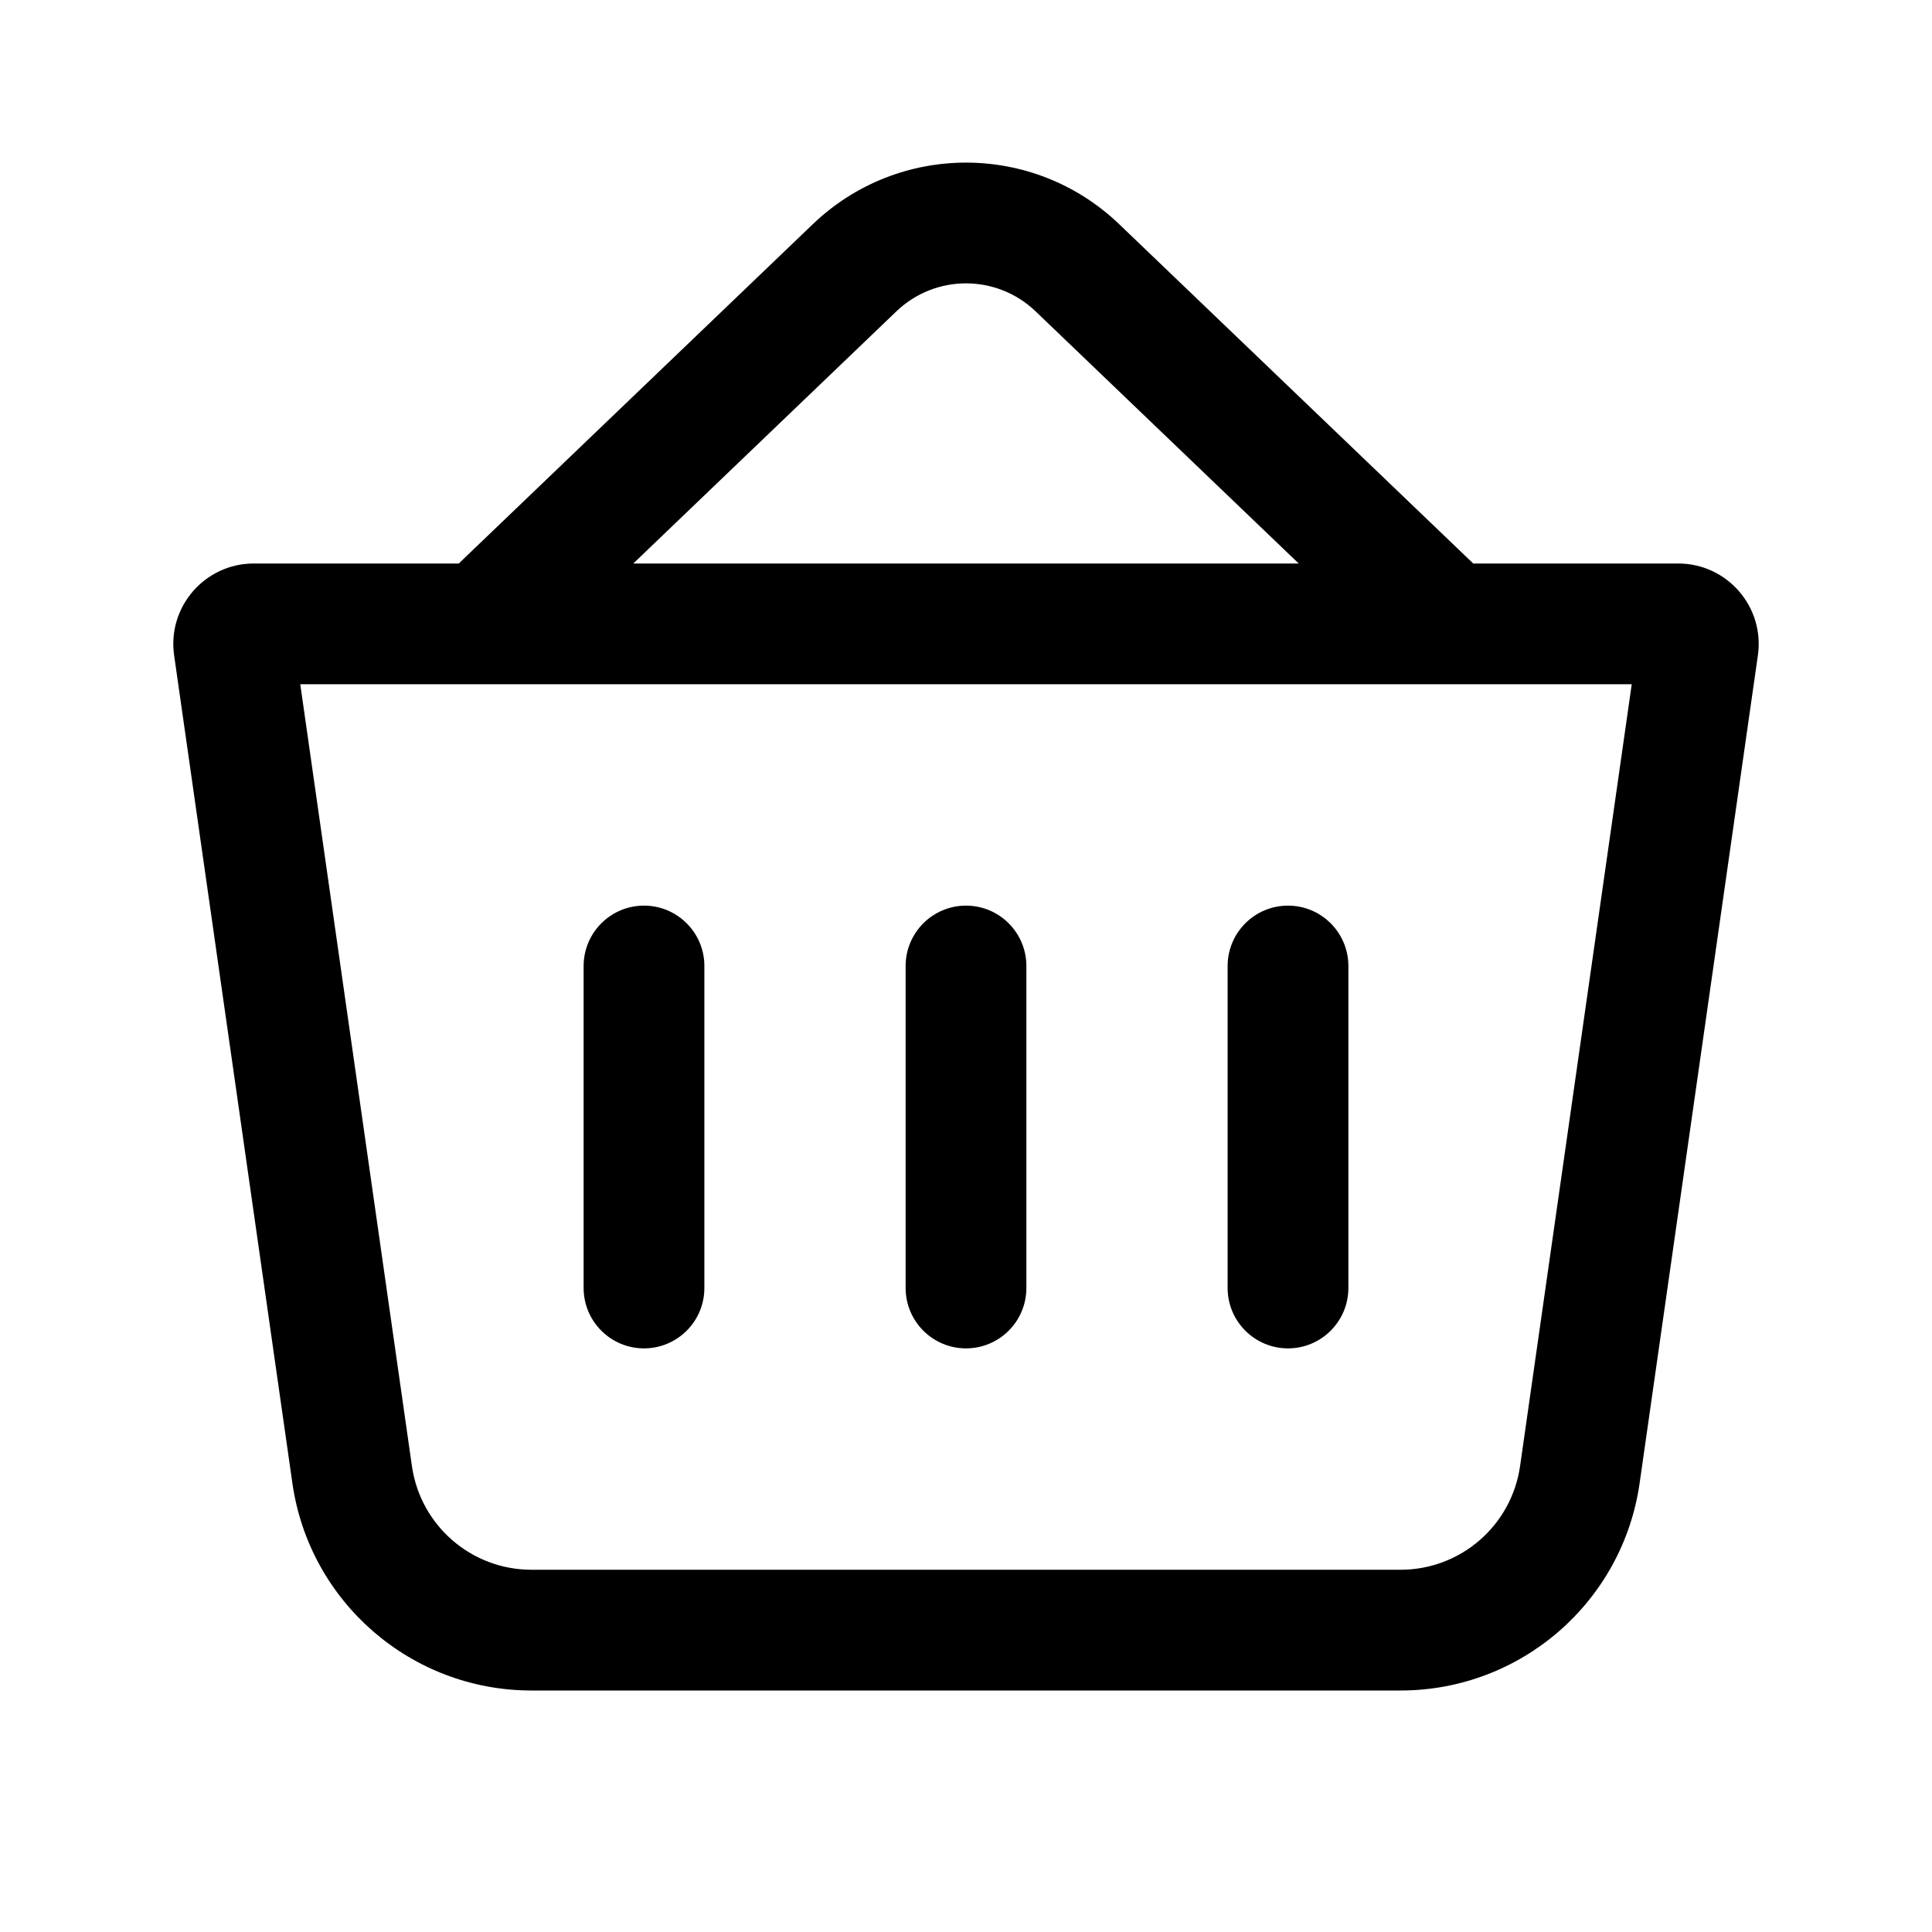
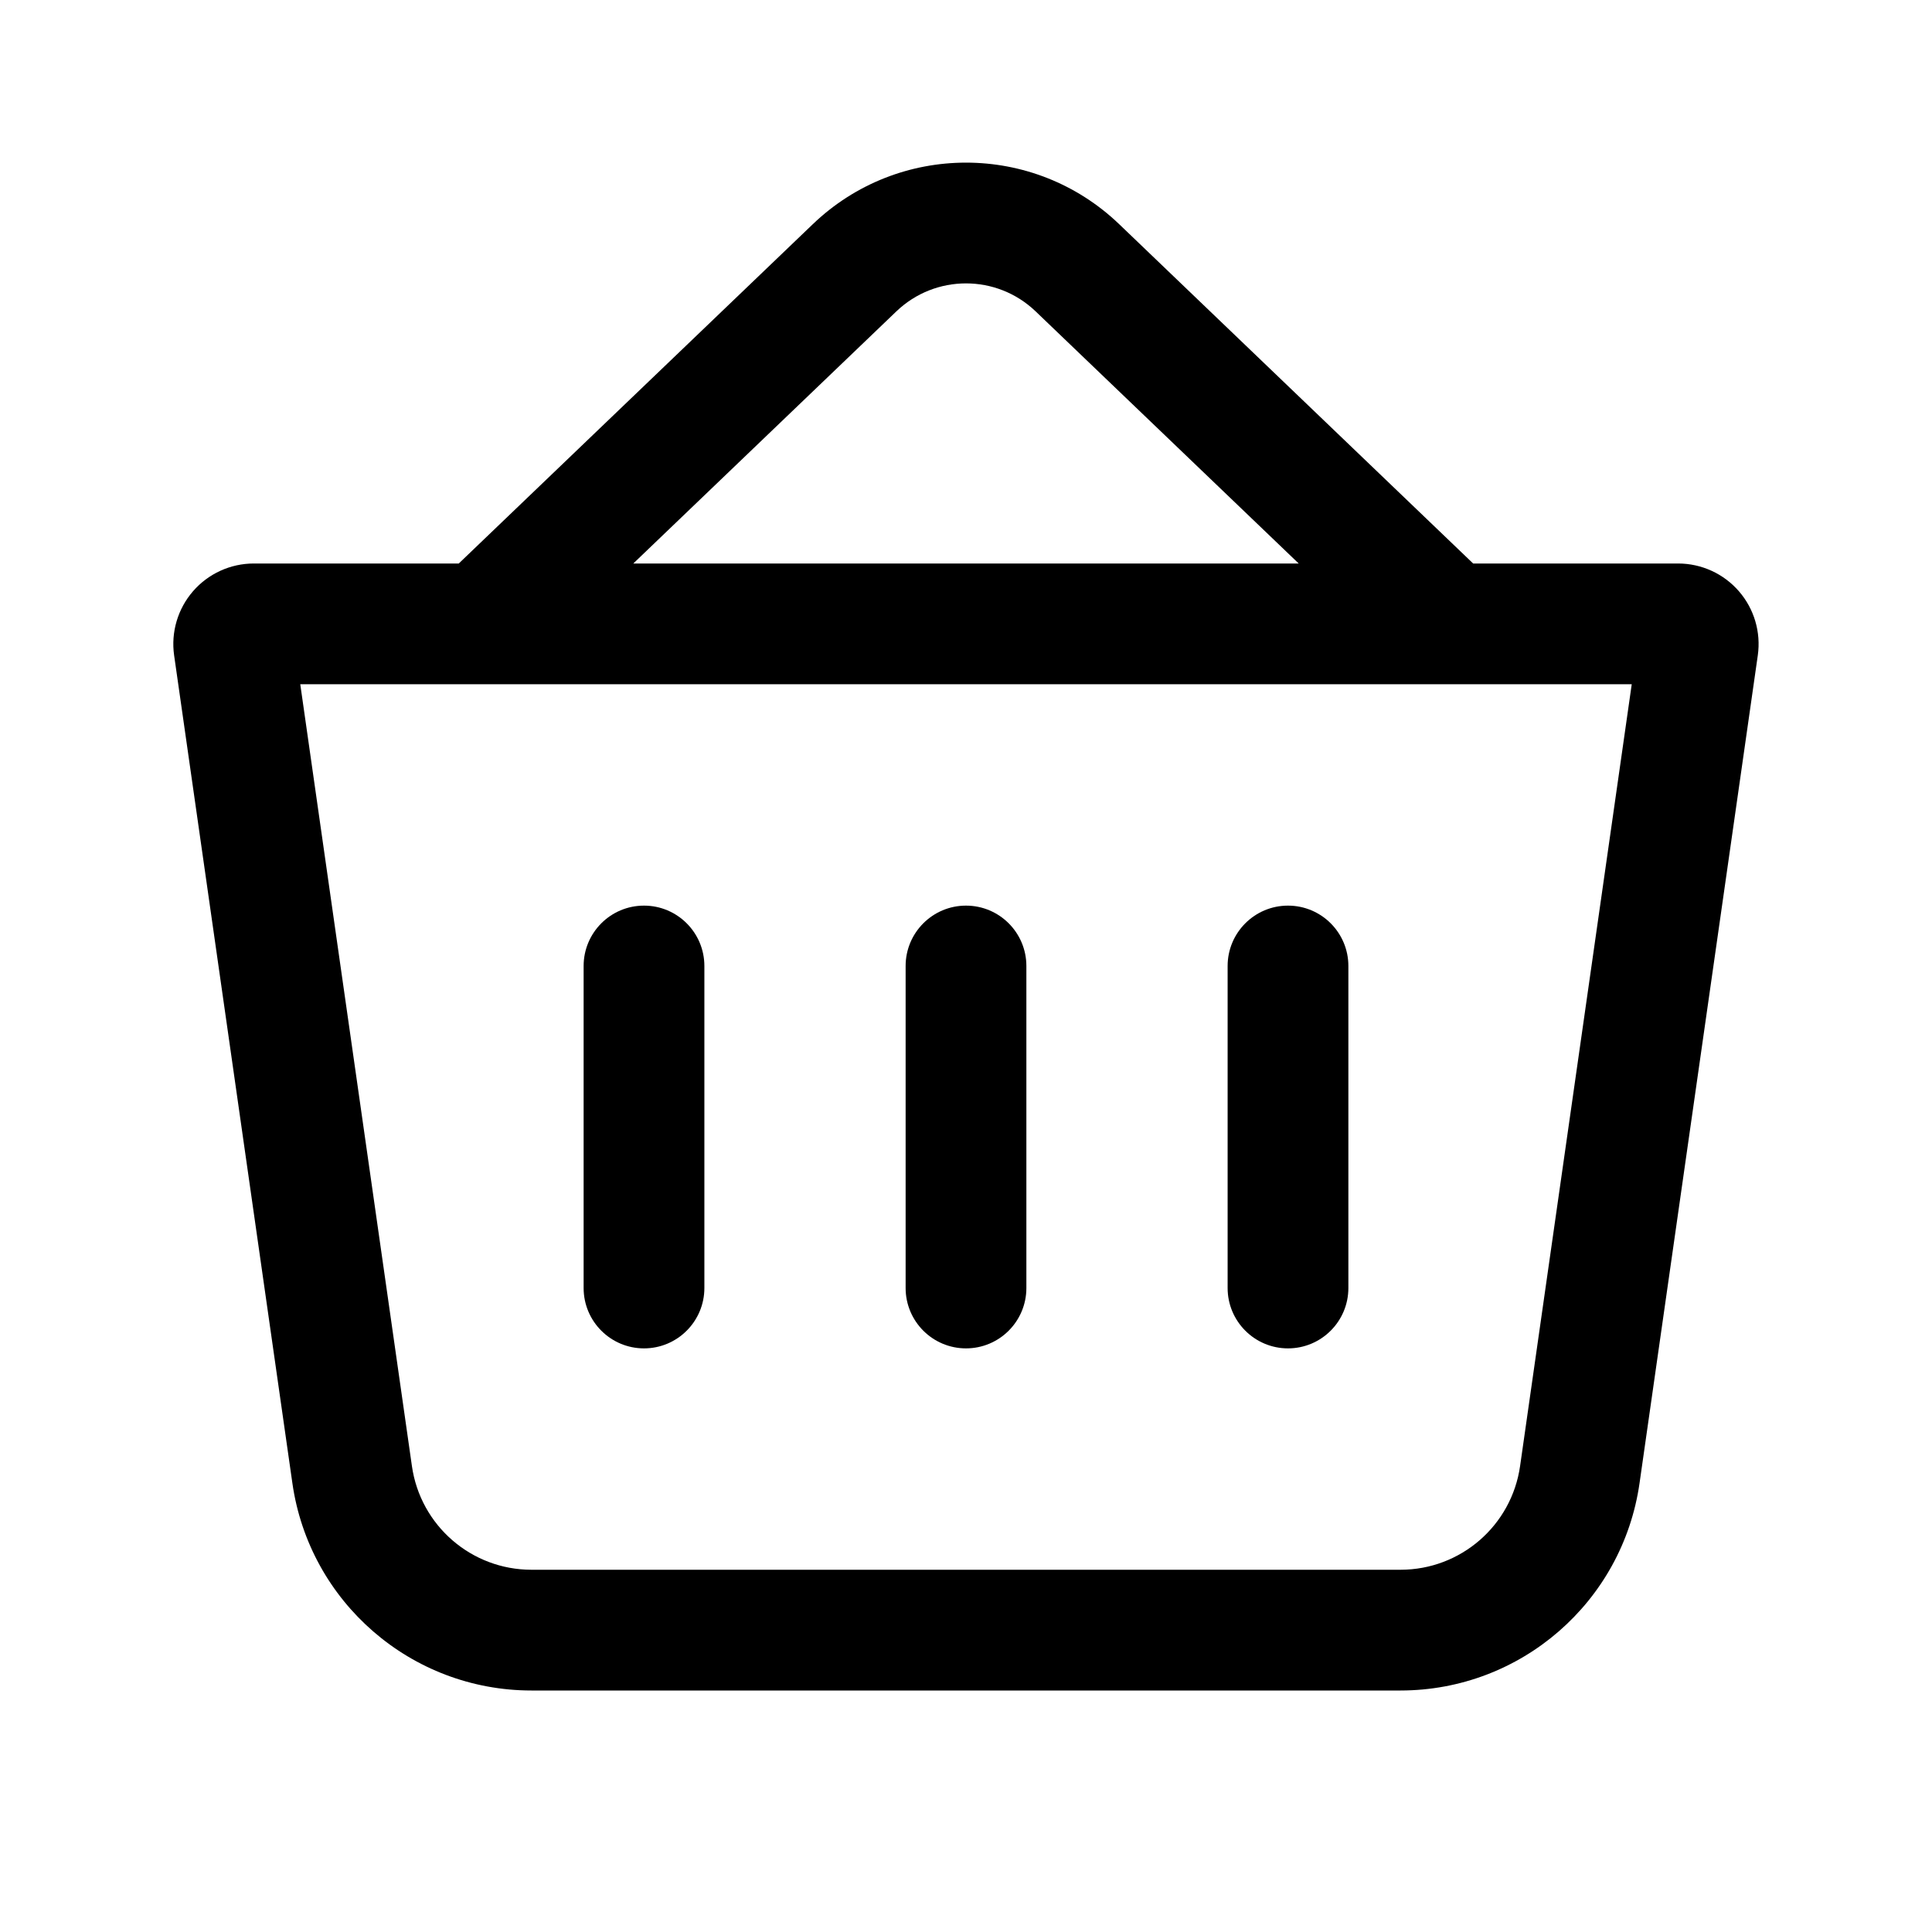
- <svg xmlns="http://www.w3.org/2000/svg" width="24" height="24" viewBox="0 0 24 24" fill="none">
-   <path fill-rule="evenodd" clip-rule="evenodd" d="M5.699 7L10.097 2.785C11.161 1.765 12.839 1.765 13.903 2.785L18.301 7H20.847C21.456 7 21.923 7.539 21.837 8.141L20.368 18.424C20.157 19.902 18.891 21 17.398 21H6.602C5.109 21 3.843 19.902 3.632 18.424L2.163 8.141C2.077 7.539 2.544 7 3.153 7H5.699ZM11.135 3.868C11.619 3.404 12.381 3.404 12.865 3.868L16.133 7H7.867L11.135 3.868ZM3.73 8.5L5.117 18.212C5.223 18.951 5.855 19.5 6.602 19.5H17.398C18.145 19.5 18.777 18.951 18.883 18.212L20.27 8.5H3.73Z" fill="black" />
-   <path fill-rule="evenodd" clip-rule="evenodd" d="M8 11.25C8.414 11.25 8.75 11.586 8.75 12V16C8.75 16.414 8.414 16.75 8 16.75C7.586 16.75 7.25 16.414 7.25 16V12C7.25 11.586 7.586 11.25 8 11.25Z" fill="black" />
-   <path fill-rule="evenodd" clip-rule="evenodd" d="M12 11.25C12.414 11.25 12.75 11.586 12.75 12V16C12.75 16.414 12.414 16.75 12 16.75C11.586 16.75 11.25 16.414 11.25 16V12C11.25 11.586 11.586 11.25 12 11.25Z" fill="black" />
-   <path fill-rule="evenodd" clip-rule="evenodd" d="M16 11.25C16.414 11.25 16.75 11.586 16.75 12V16C16.75 16.414 16.414 16.75 16 16.75C15.586 16.75 15.25 16.414 15.25 16V12C15.25 11.586 15.586 11.25 16 11.25Z" fill="black" />
+ <svg xmlns="http://www.w3.org/2000/svg" width="24" height="24" fill="none">
+   <path fill="#000" fill-rule="evenodd" d="m5.699 7 4.398-4.215a2.75 2.75 0 0 1 3.806 0L18.3 7h2.546a1 1 0 0 1 .99 1.141l-1.469 10.283A3 3 0 0 1 17.398 21H6.602a3 3 0 0 1-2.97-2.576L2.163 8.141A1 1 0 0 1 3.153 7h2.546Zm5.436-3.132a1.25 1.25 0 0 1 1.73 0L16.133 7H7.867l3.268-3.132ZM3.73 8.5l1.387 9.712A1.5 1.5 0 0 0 6.602 19.5h10.796a1.5 1.5 0 0 0 1.485-1.288L20.27 8.5H3.73Z" clip-rule="evenodd" />
+   <path fill="#000" fill-rule="evenodd" d="M8 11.25a.75.75 0 0 1 .75.75v4a.75.75 0 0 1-1.5 0v-4a.75.75 0 0 1 .75-.75ZM12 11.25a.75.75 0 0 1 .75.75v4a.75.75 0 0 1-1.5 0v-4a.75.75 0 0 1 .75-.75ZM16 11.25a.75.75 0 0 1 .75.75v4a.75.75 0 0 1-1.5 0v-4a.75.75 0 0 1 .75-.75Z" clip-rule="evenodd" />
</svg>
